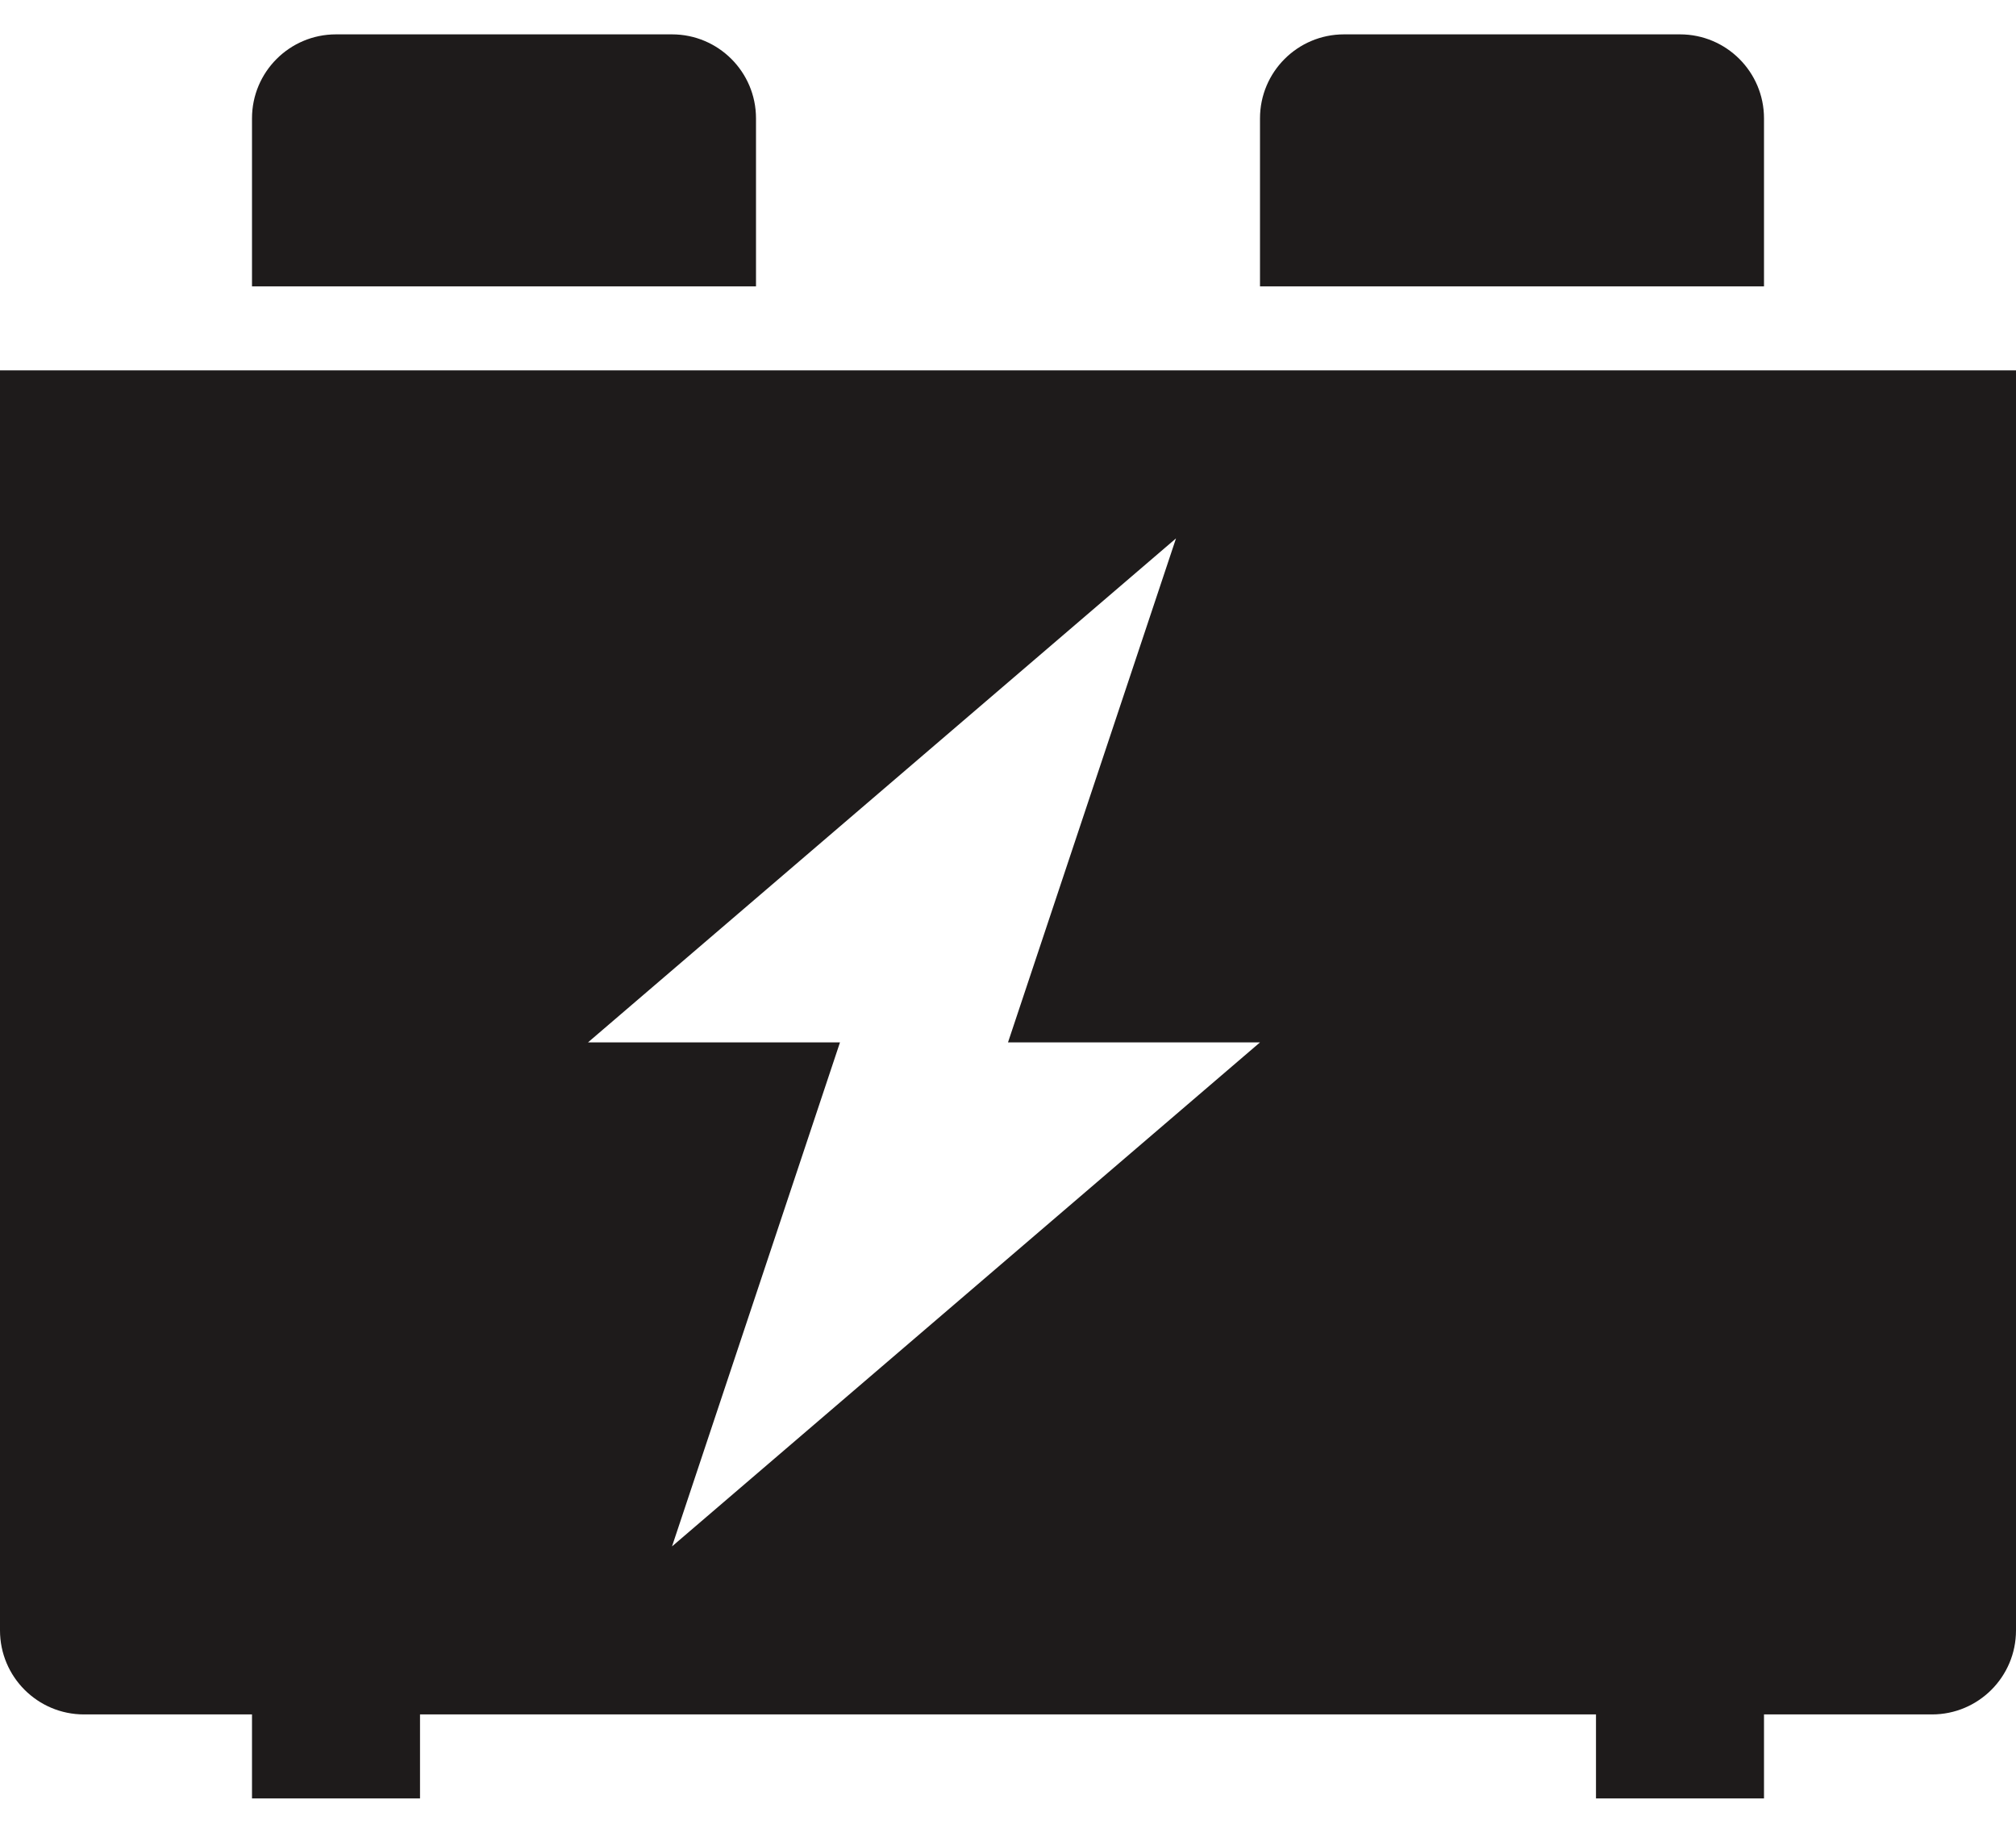
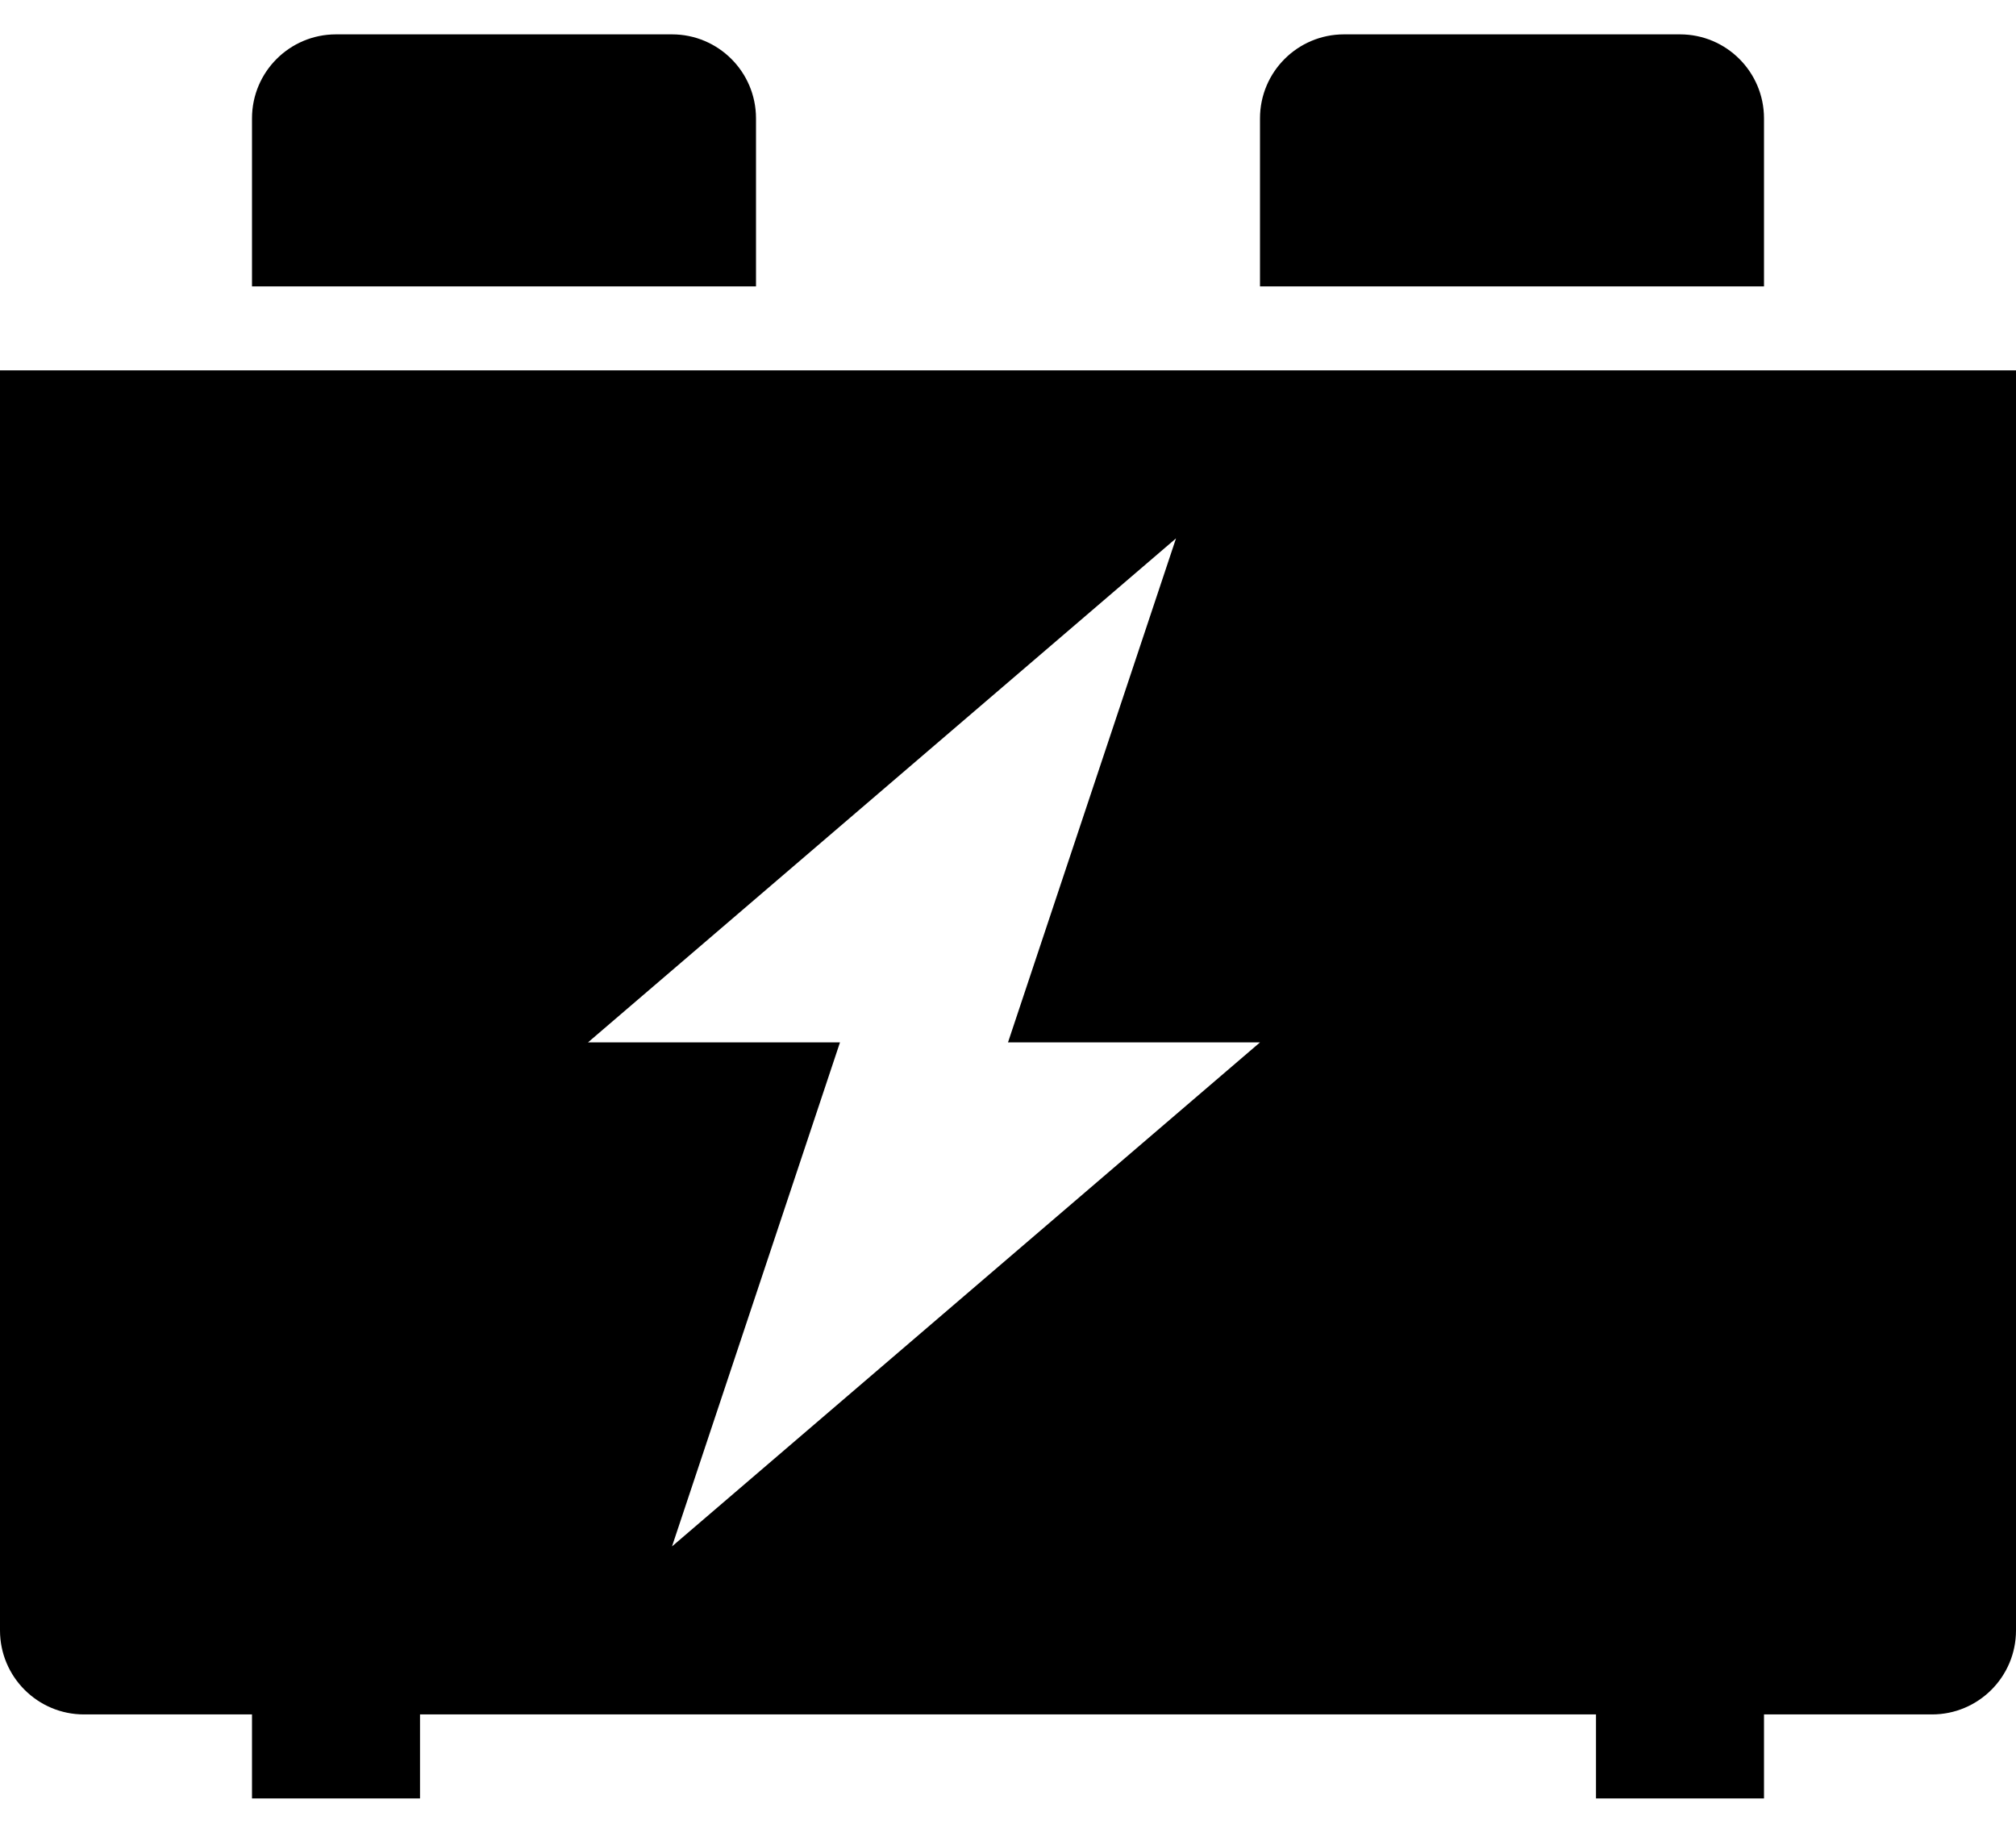
- <svg xmlns="http://www.w3.org/2000/svg" width="44" height="40" viewBox="0 0 44 40" fill="none">
-   <path d="M38.5 2.583C38.5 1.571 37.679 0.75 36.667 0.75H29.333C28.321 0.75 27.5 1.571 27.5 2.583V6.25H38.5V2.583Z" fill="#1E1B1B" />
-   <path d="M16.5 2.583C16.5 1.571 15.679 0.75 14.667 0.75H7.333C6.321 0.75 5.5 1.571 5.5 2.583V6.25H16.5V2.583Z" fill="#1E1B1B" />
-   <path d="M0 8.083V35.583C0 36.596 0.821 37.417 1.833 37.417H5.5V39.25H9.167V37.417H34.833V39.25H38.5V37.417H42.167C43.179 37.417 44 36.596 44 35.583V8.083H0ZM14.667 33.75L18.333 22.75H12.833L25.667 11.75L22 22.75H27.5L14.667 33.75Z" fill="#1E1B1B" />
+ <svg xmlns="http://www.w3.org/2000/svg" width="44" height="40" viewBox="0 0 44 40">
+   <path d="M38.5 2.583C38.5 1.571 37.679 0.75 36.667 0.75H29.333C28.321 0.75 27.5 1.571 27.5 2.583V6.25H38.5V2.583Z" />
+   <path d="M16.5 2.583C16.5 1.571 15.679 0.75 14.667 0.75H7.333C6.321 0.75 5.5 1.571 5.5 2.583V6.25H16.5V2.583Z" />
+   <path d="M0 8.083V35.583C0 36.596 0.821 37.417 1.833 37.417H5.5V39.25H9.167V37.417H34.833V39.25H38.5V37.417H42.167C43.179 37.417 44 36.596 44 35.583V8.083H0ZM14.667 33.75L18.333 22.75H12.833L25.667 11.75L22 22.75H27.5L14.667 33.75Z" />
</svg>
